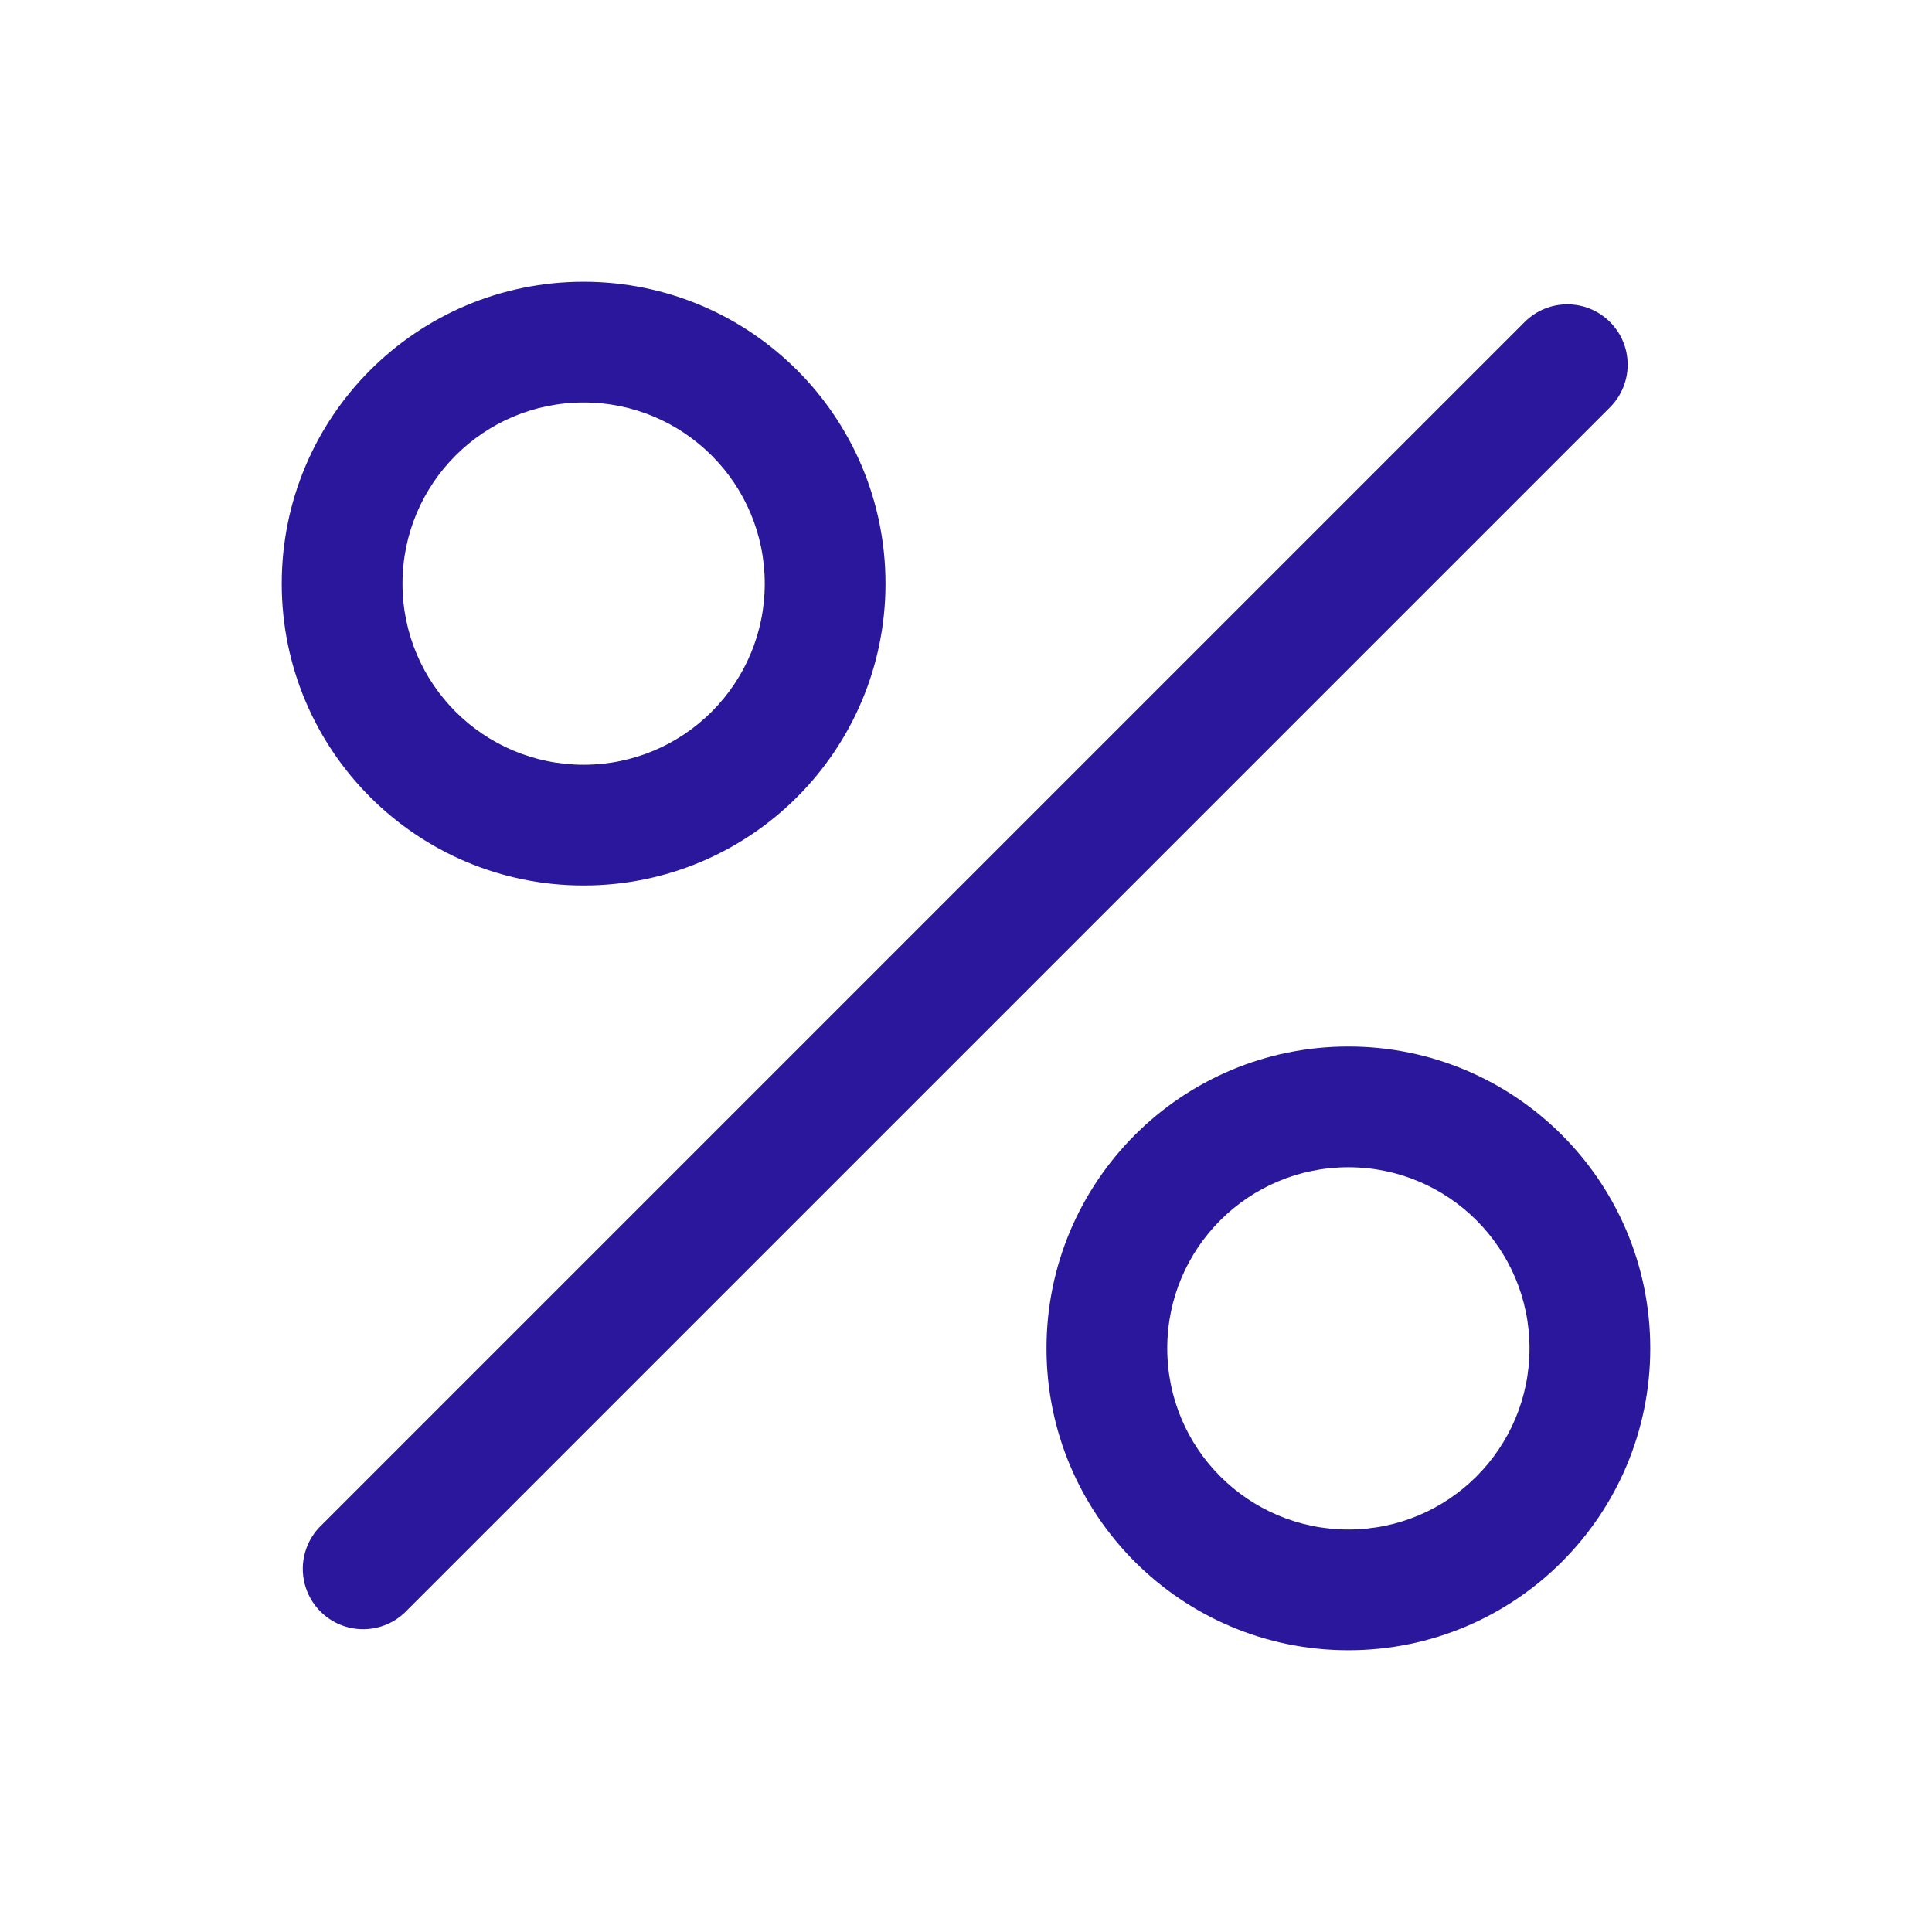
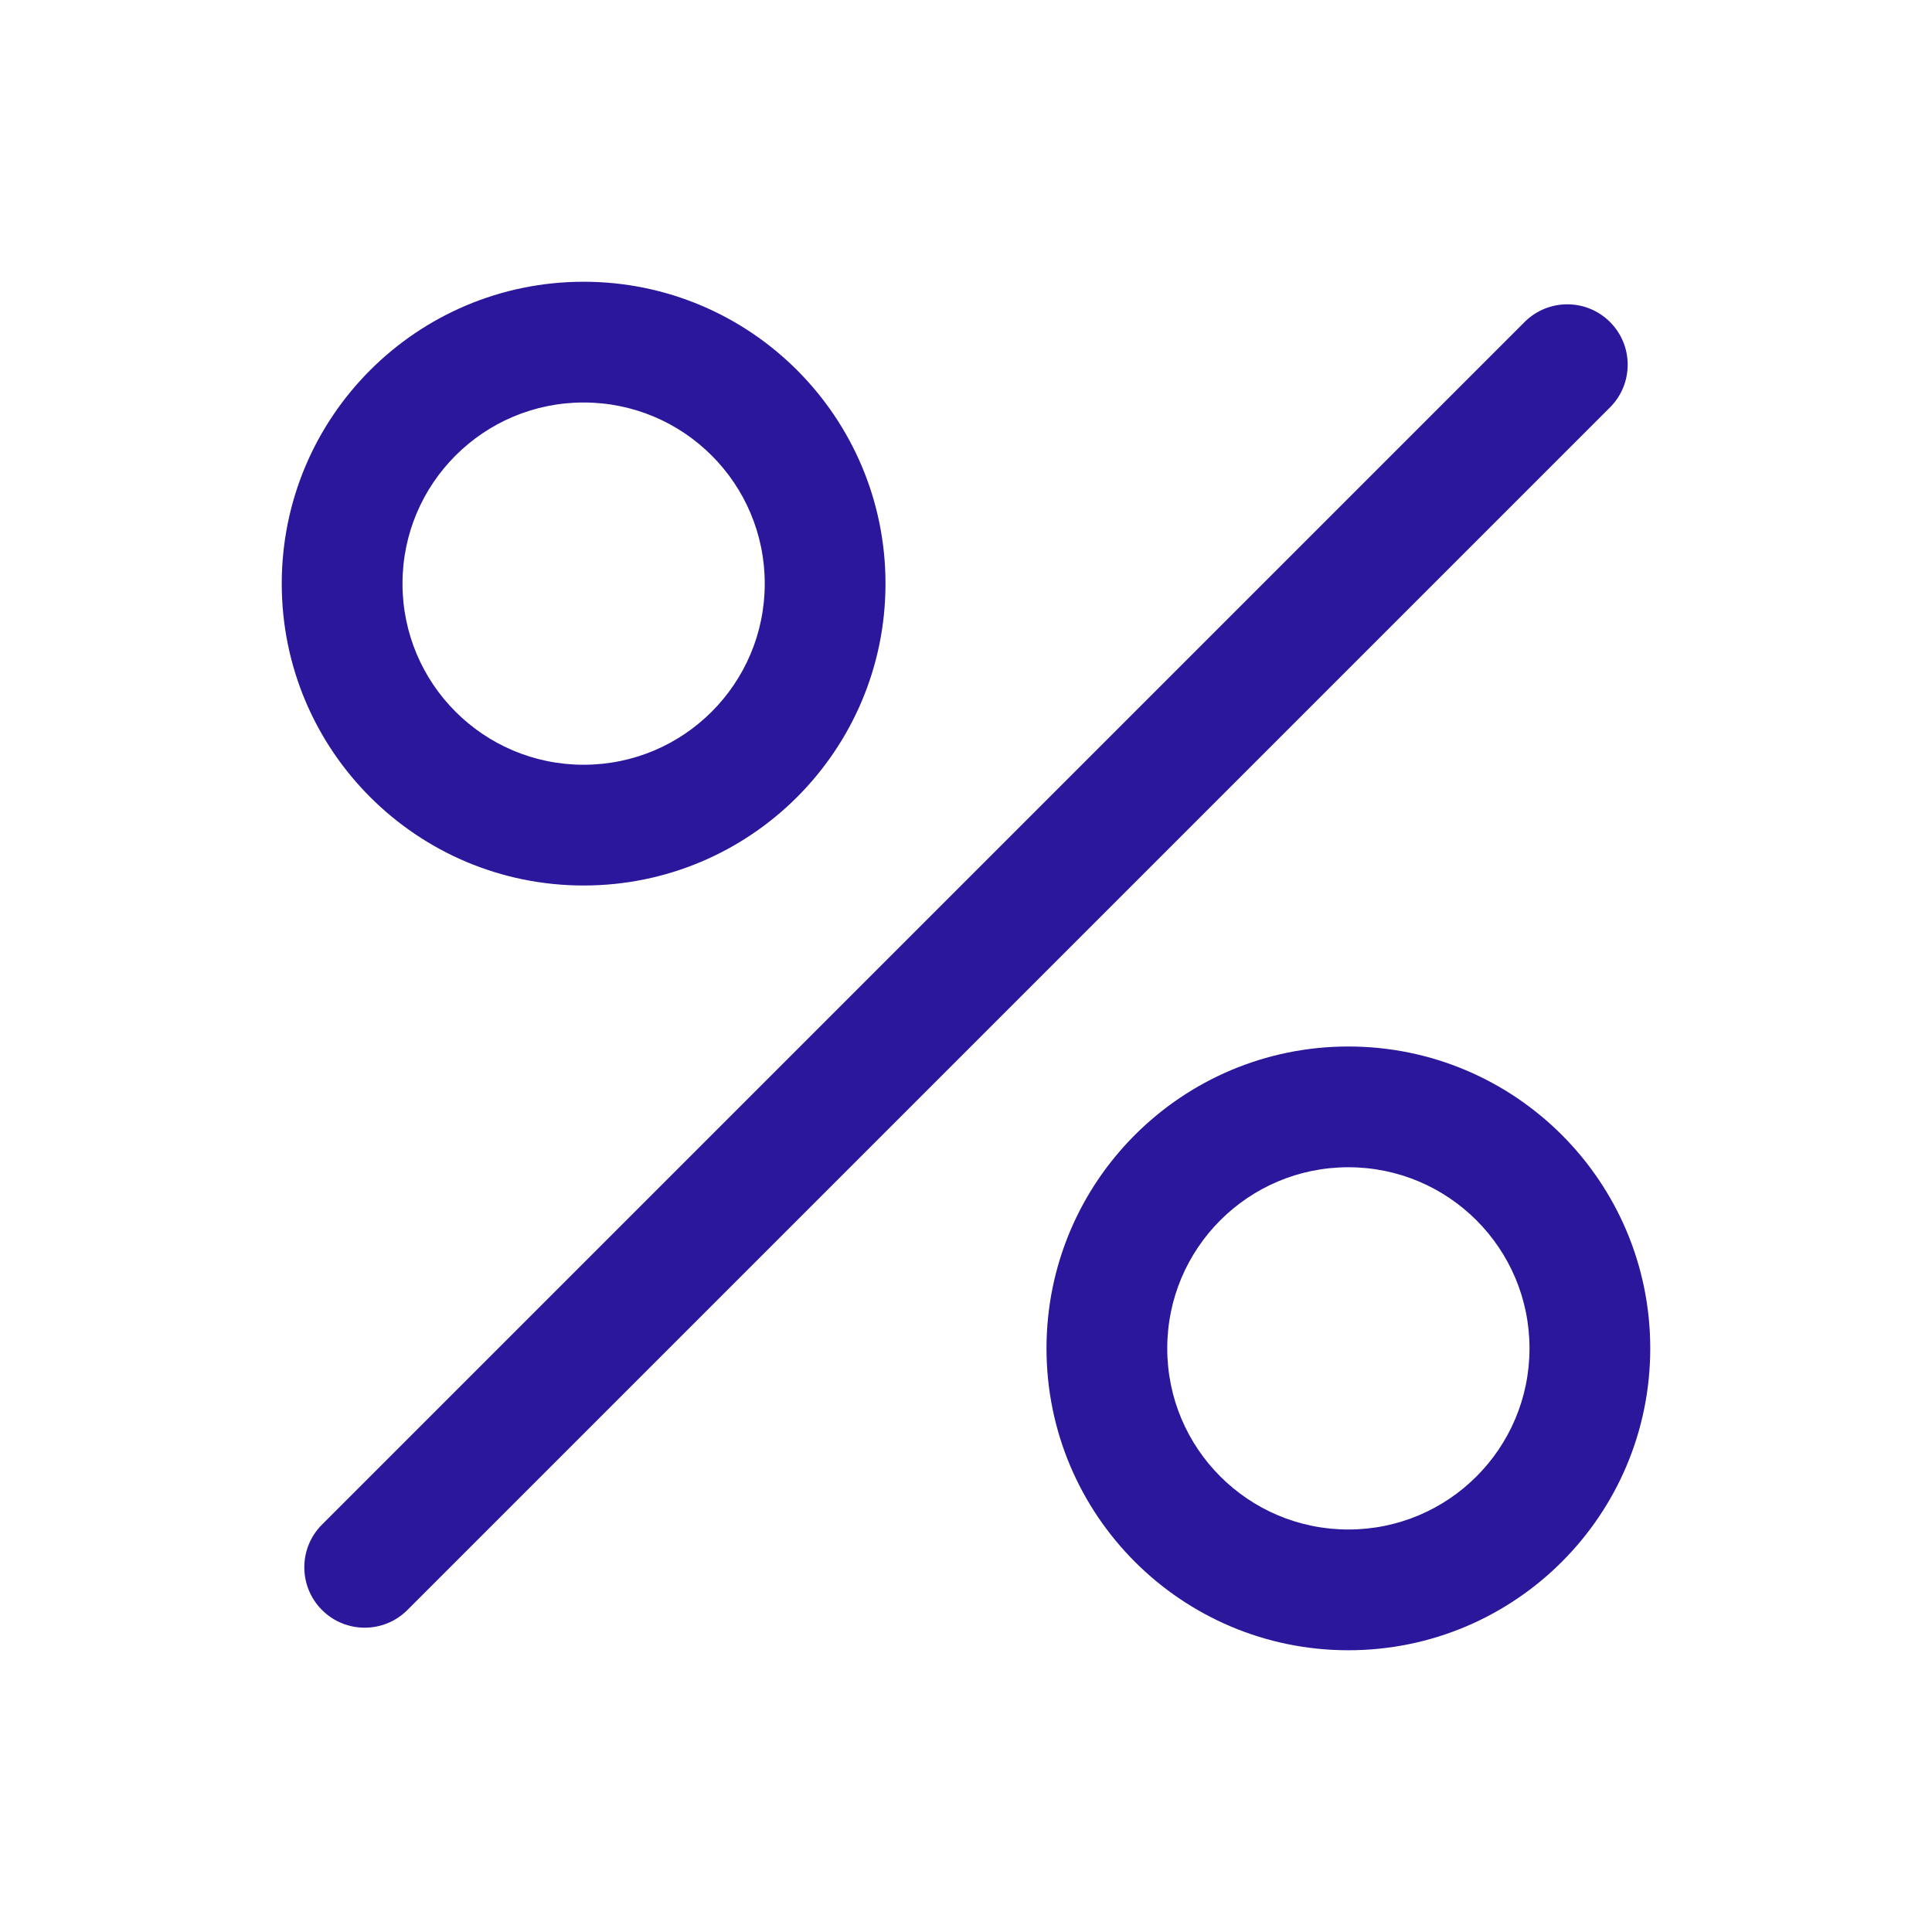
- <svg xmlns="http://www.w3.org/2000/svg" width="24" height="24" fill="none">
-   <path fill-rule="evenodd" clip-rule="evenodd" d="M11 7.25a3.75 3.75 0 1 1-7.5 0 3.75 3.75 0 0 1 7.5 0Zm-1.5 0a2.25 2.25 0 1 1-4.5 0 2.25 2.25 0 0 1 4.5 0Zm7.25 13.25a3.75 3.75 0 1 0 0-7.5 3.75 3.75 0 0 0 0 7.5Zm0-1.5a2.25 2.25 0 1 0 0-4.5 2.25 2.25 0 0 0 0 4.5Z" fill="#2A179C" />
-   <path d="M20 4a.75.75 0 0 1 0 1.06L5.06 20A.75.75 0 1 1 4 18.94L18.94 4A.75.75 0 0 1 20 4Z" fill="#2A179C" />
+ <svg xmlns="http://www.w3.org/2000/svg" width="24" height="24" viewBox="0 0 24 24" fill="none">
+   <path fill-rule="evenodd" clip-rule="evenodd" d="M11 7.25C11 9.321 9.321 11 7.25 11C5.179 11 3.5 9.321 3.5 7.25C3.5 5.179 5.179 3.5 7.25 3.5C9.321 3.5 11 5.179 11 7.25ZM9.5 7.25C9.5 8.493 8.493 9.5 7.25 9.5C6.007 9.5 5 8.493 5 7.25C5 6.007 6.007 5 7.25 5C8.493 5 9.5 6.007 9.5 7.25Z" fill="#2A179C" />
+   <path fill-rule="evenodd" clip-rule="evenodd" d="M16.75 20.5C18.821 20.5 20.5 18.821 20.5 16.75C20.5 14.679 18.821 13 16.75 13C14.679 13 13 14.679 13 16.75C13 18.821 14.679 20.5 16.75 20.5ZM16.75 19C17.993 19 19 17.993 19 16.75C19 15.507 17.993 14.5 16.75 14.5C15.507 14.5 14.5 15.507 14.5 16.75C14.5 17.993 15.507 19 16.75 19Z" fill="#2A179C" />
+   <path d="M20 4C20.293 4.293 20.293 4.768 20 5.061L5.061 20C4.768 20.293 4.293 20.293 4 20C3.707 19.707 3.707 19.232 4 18.939L18.939 4C19.232 3.707 19.707 3.707 20 4Z" fill="#2A179C" />
</svg>
